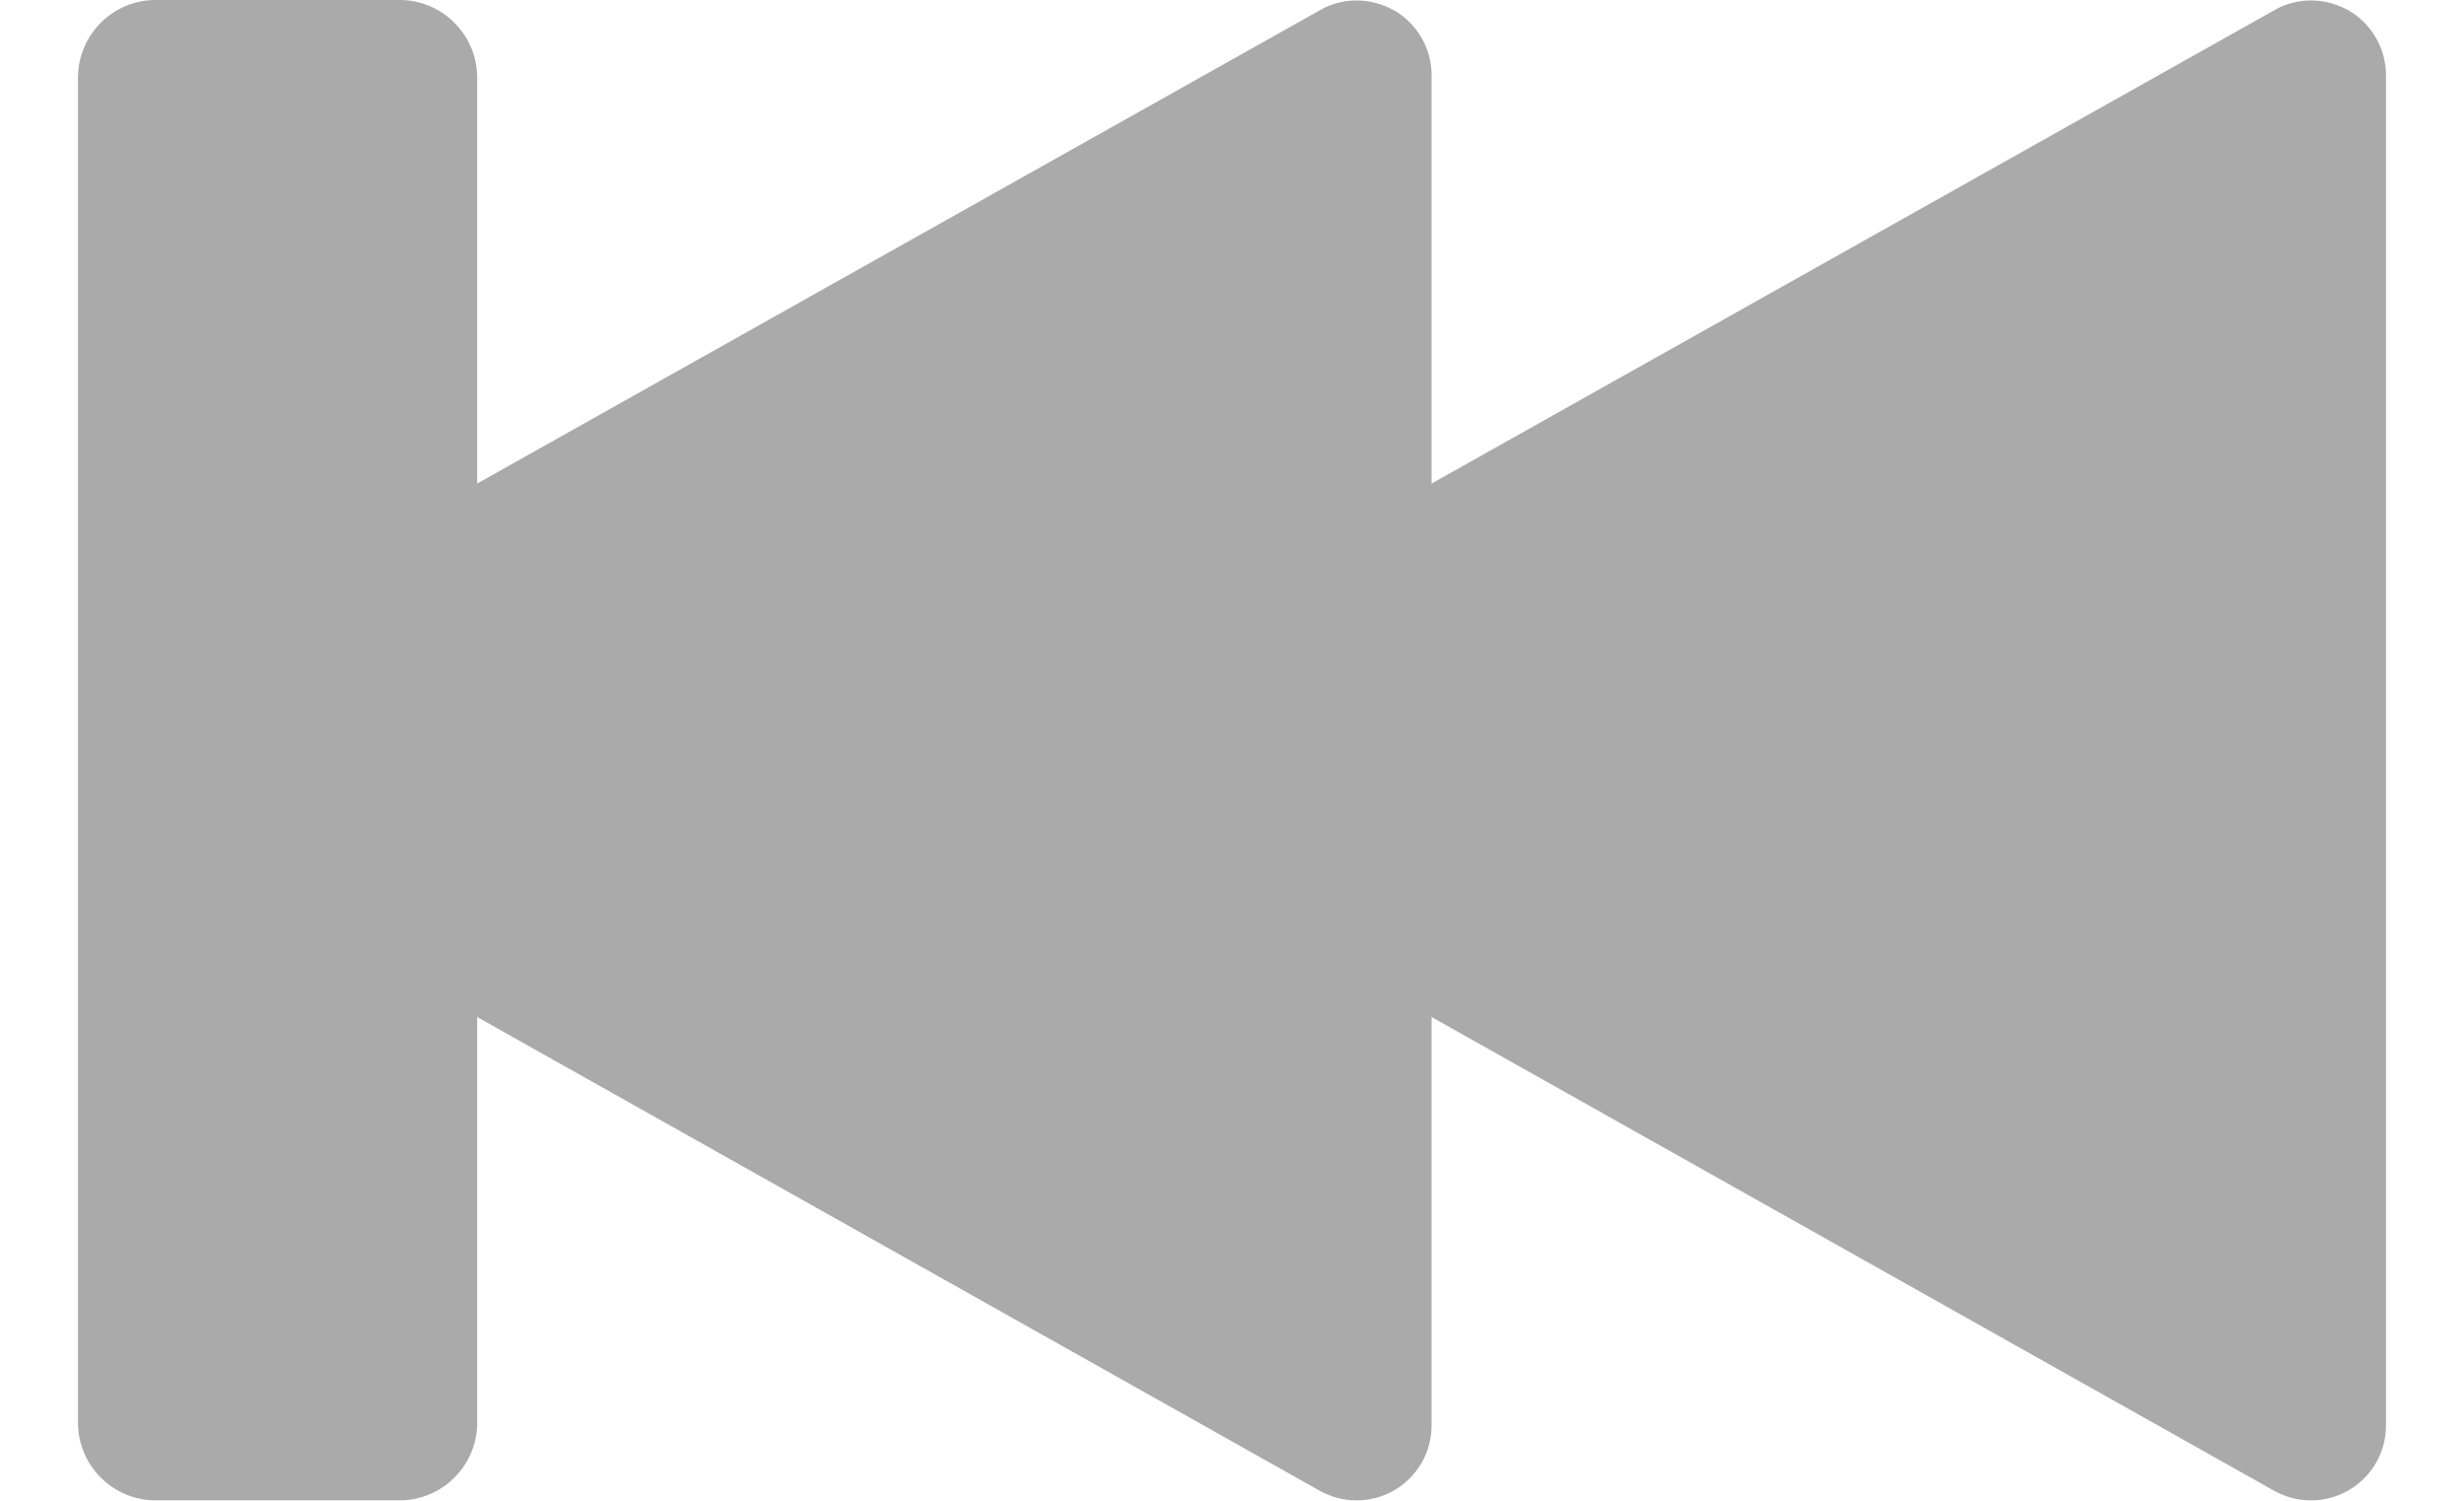
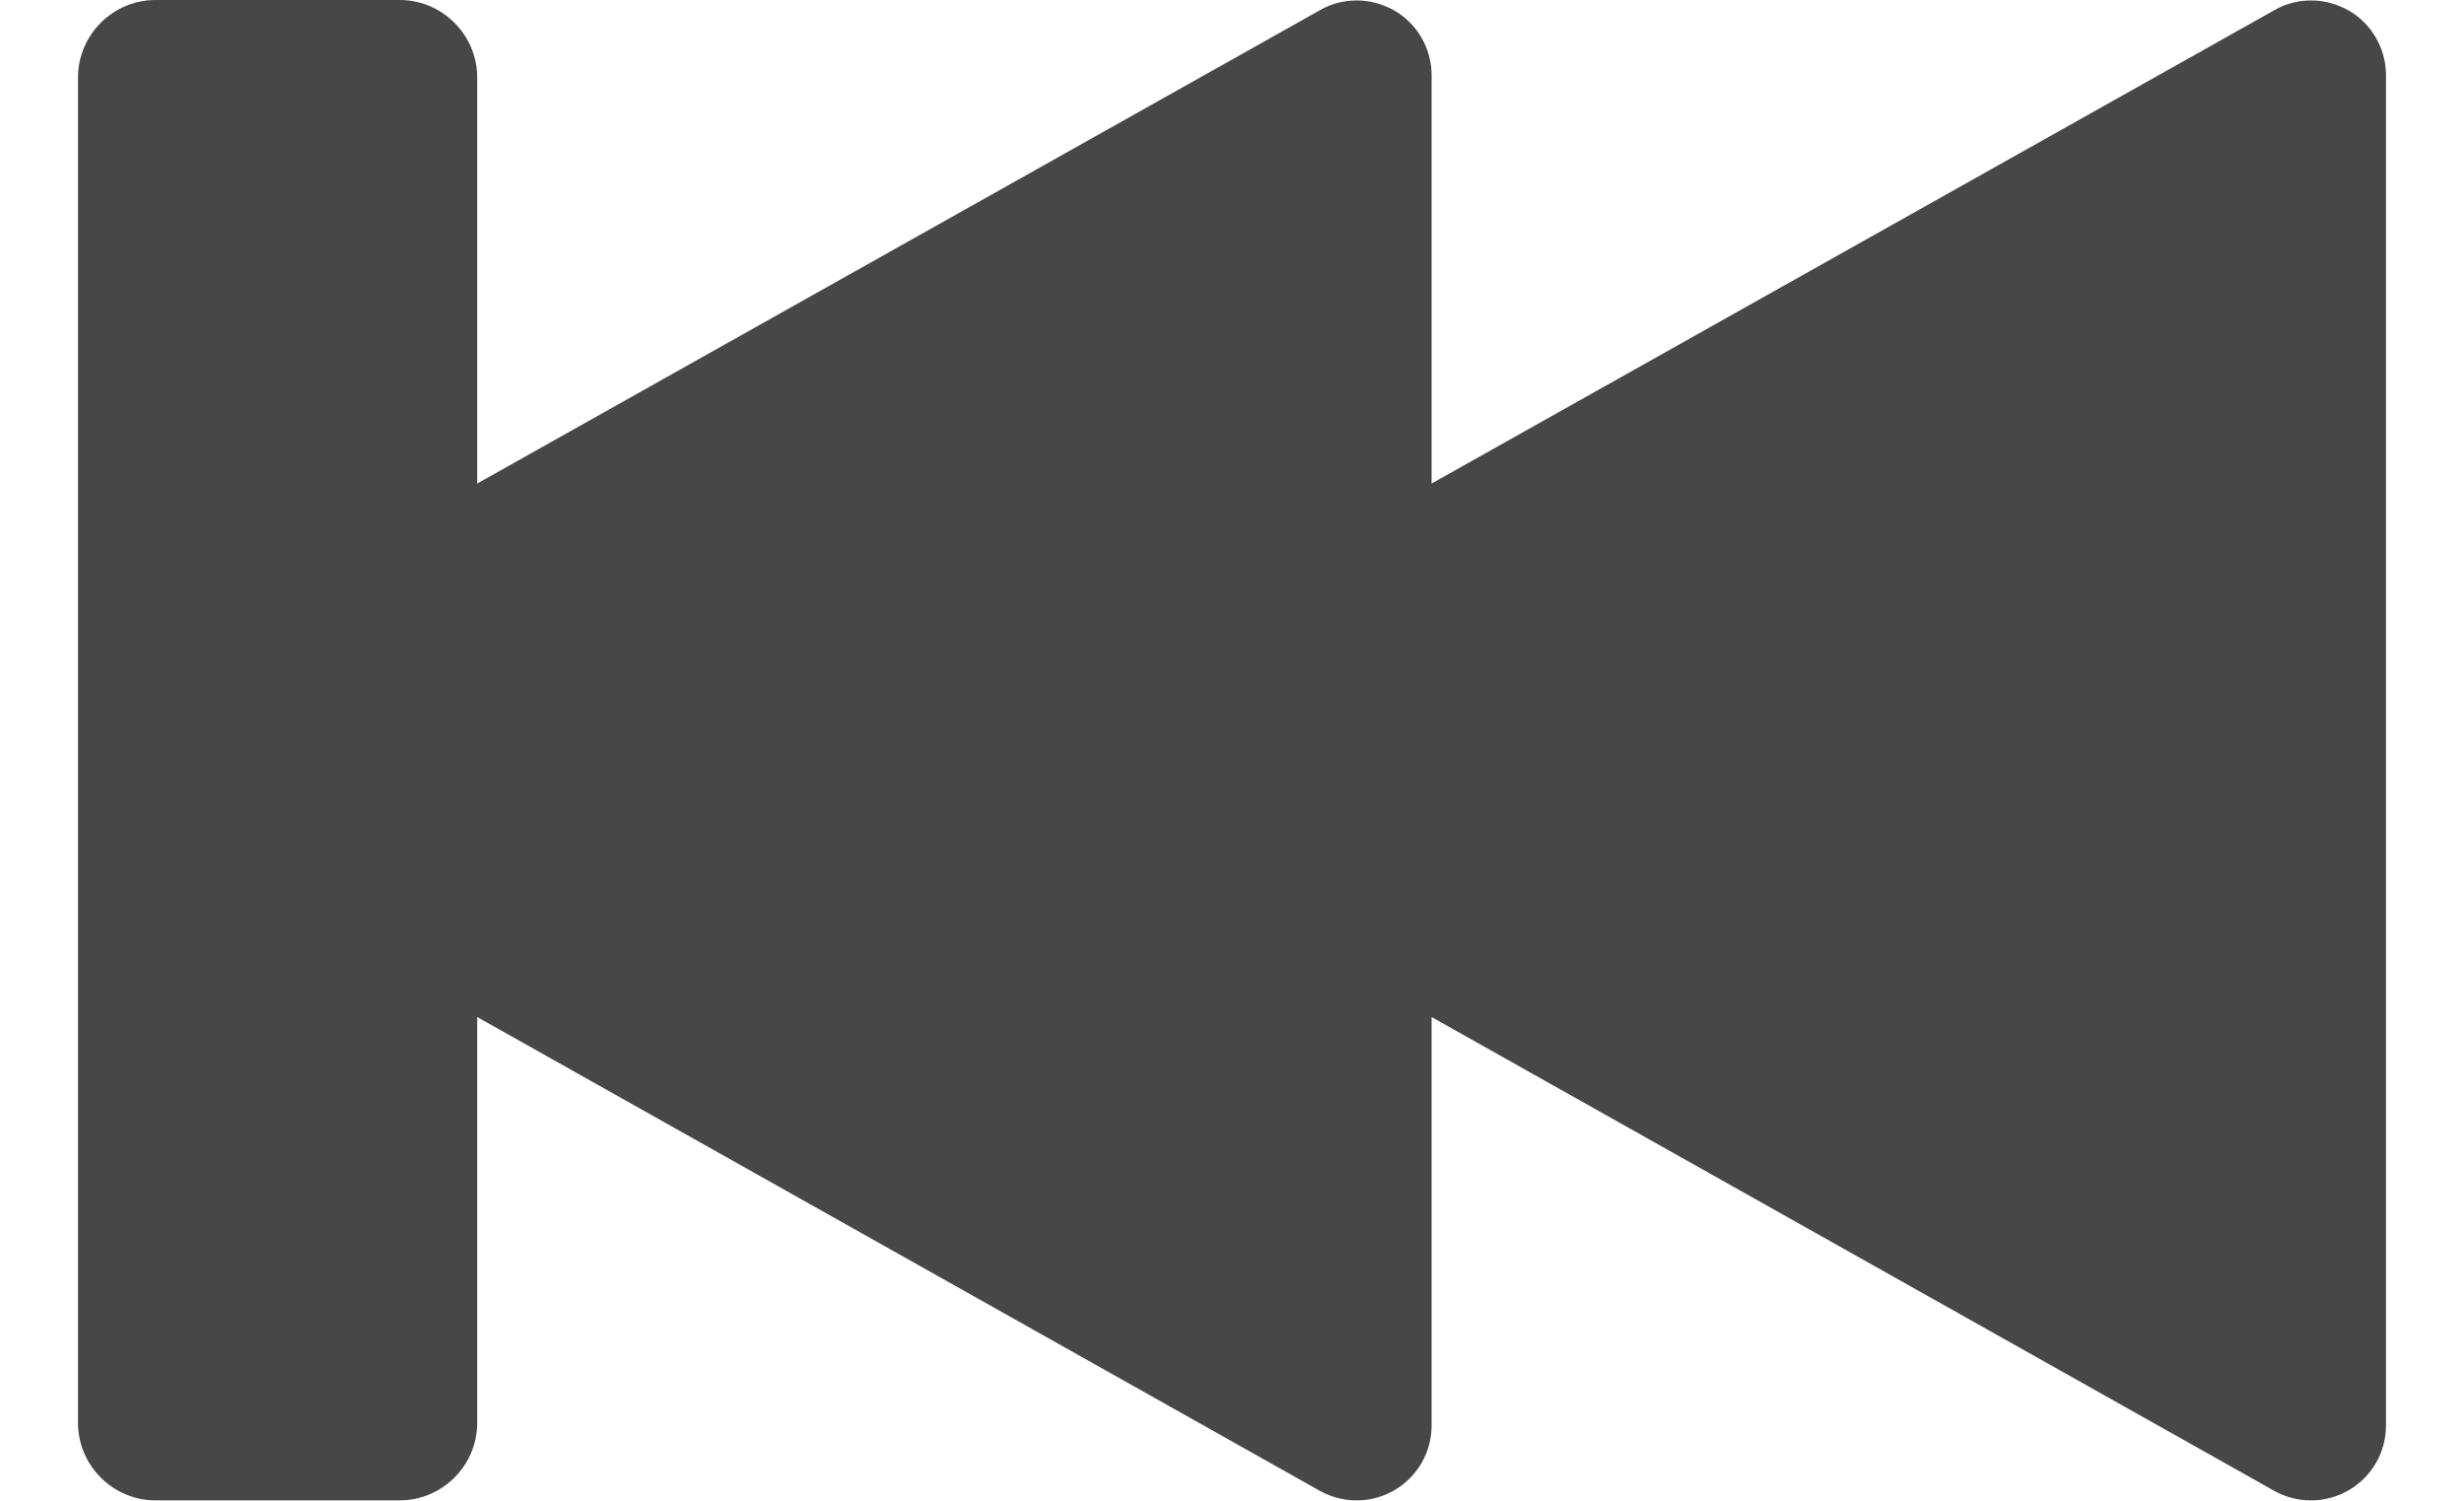
<svg xmlns="http://www.w3.org/2000/svg" version="1.1" id="Laag_1" x="0px" y="0px" viewBox="0 0 537 327" style="enable-background:new 0 0 537 327;" xml:space="preserve">
  <style type="text/css">
- 	.st0{fill:#AAAAAA;}
+ 	.st0{fill:#474747;}
</style>
  <g>
    <path class="st0" d="M33.9,0h53.2C96.4,0,104,7.6,104,16.9v293.2c0,9.3-7.6,16.9-16.9,16.9H33.9c-9.3,0-16.9-7.6-16.9-16.9V16.9   C17,7.6,24.6,0,33.9,0z" />
    <path class="st0" d="M26,177.8l261.6,147.1c7.9,4.4,17.8,1.7,22.3-6.2c1.4-2.5,2.1-5.2,2.1-8.1V16.4c0-5.8-3.1-11.2-8.1-14.1   c-2.5-1.4-5.3-2.2-8.2-2.2c-2.8,0-5.6,0.7-8,2.1L26,149.2c-7.9,4.4-10.7,14.4-6.2,22.3C21.2,174.1,23.4,176.3,26,177.8L26,177.8z" />
    <path class="st0" d="M234,177.8l261.6,147.1c7.9,4.4,17.8,1.7,22.3-6.2c1.4-2.5,2.1-5.2,2.1-8.1V16.4c0-5.8-3.1-11.2-8.1-14.1   c-2.5-1.4-5.3-2.2-8.2-2.2c-2.8,0-5.6,0.7-8,2.1L234,149.2c-7.9,4.4-10.7,14.4-6.2,22.3C229.2,174.1,231.4,176.3,234,177.8   L234,177.8z" />
  </g>
</svg>
